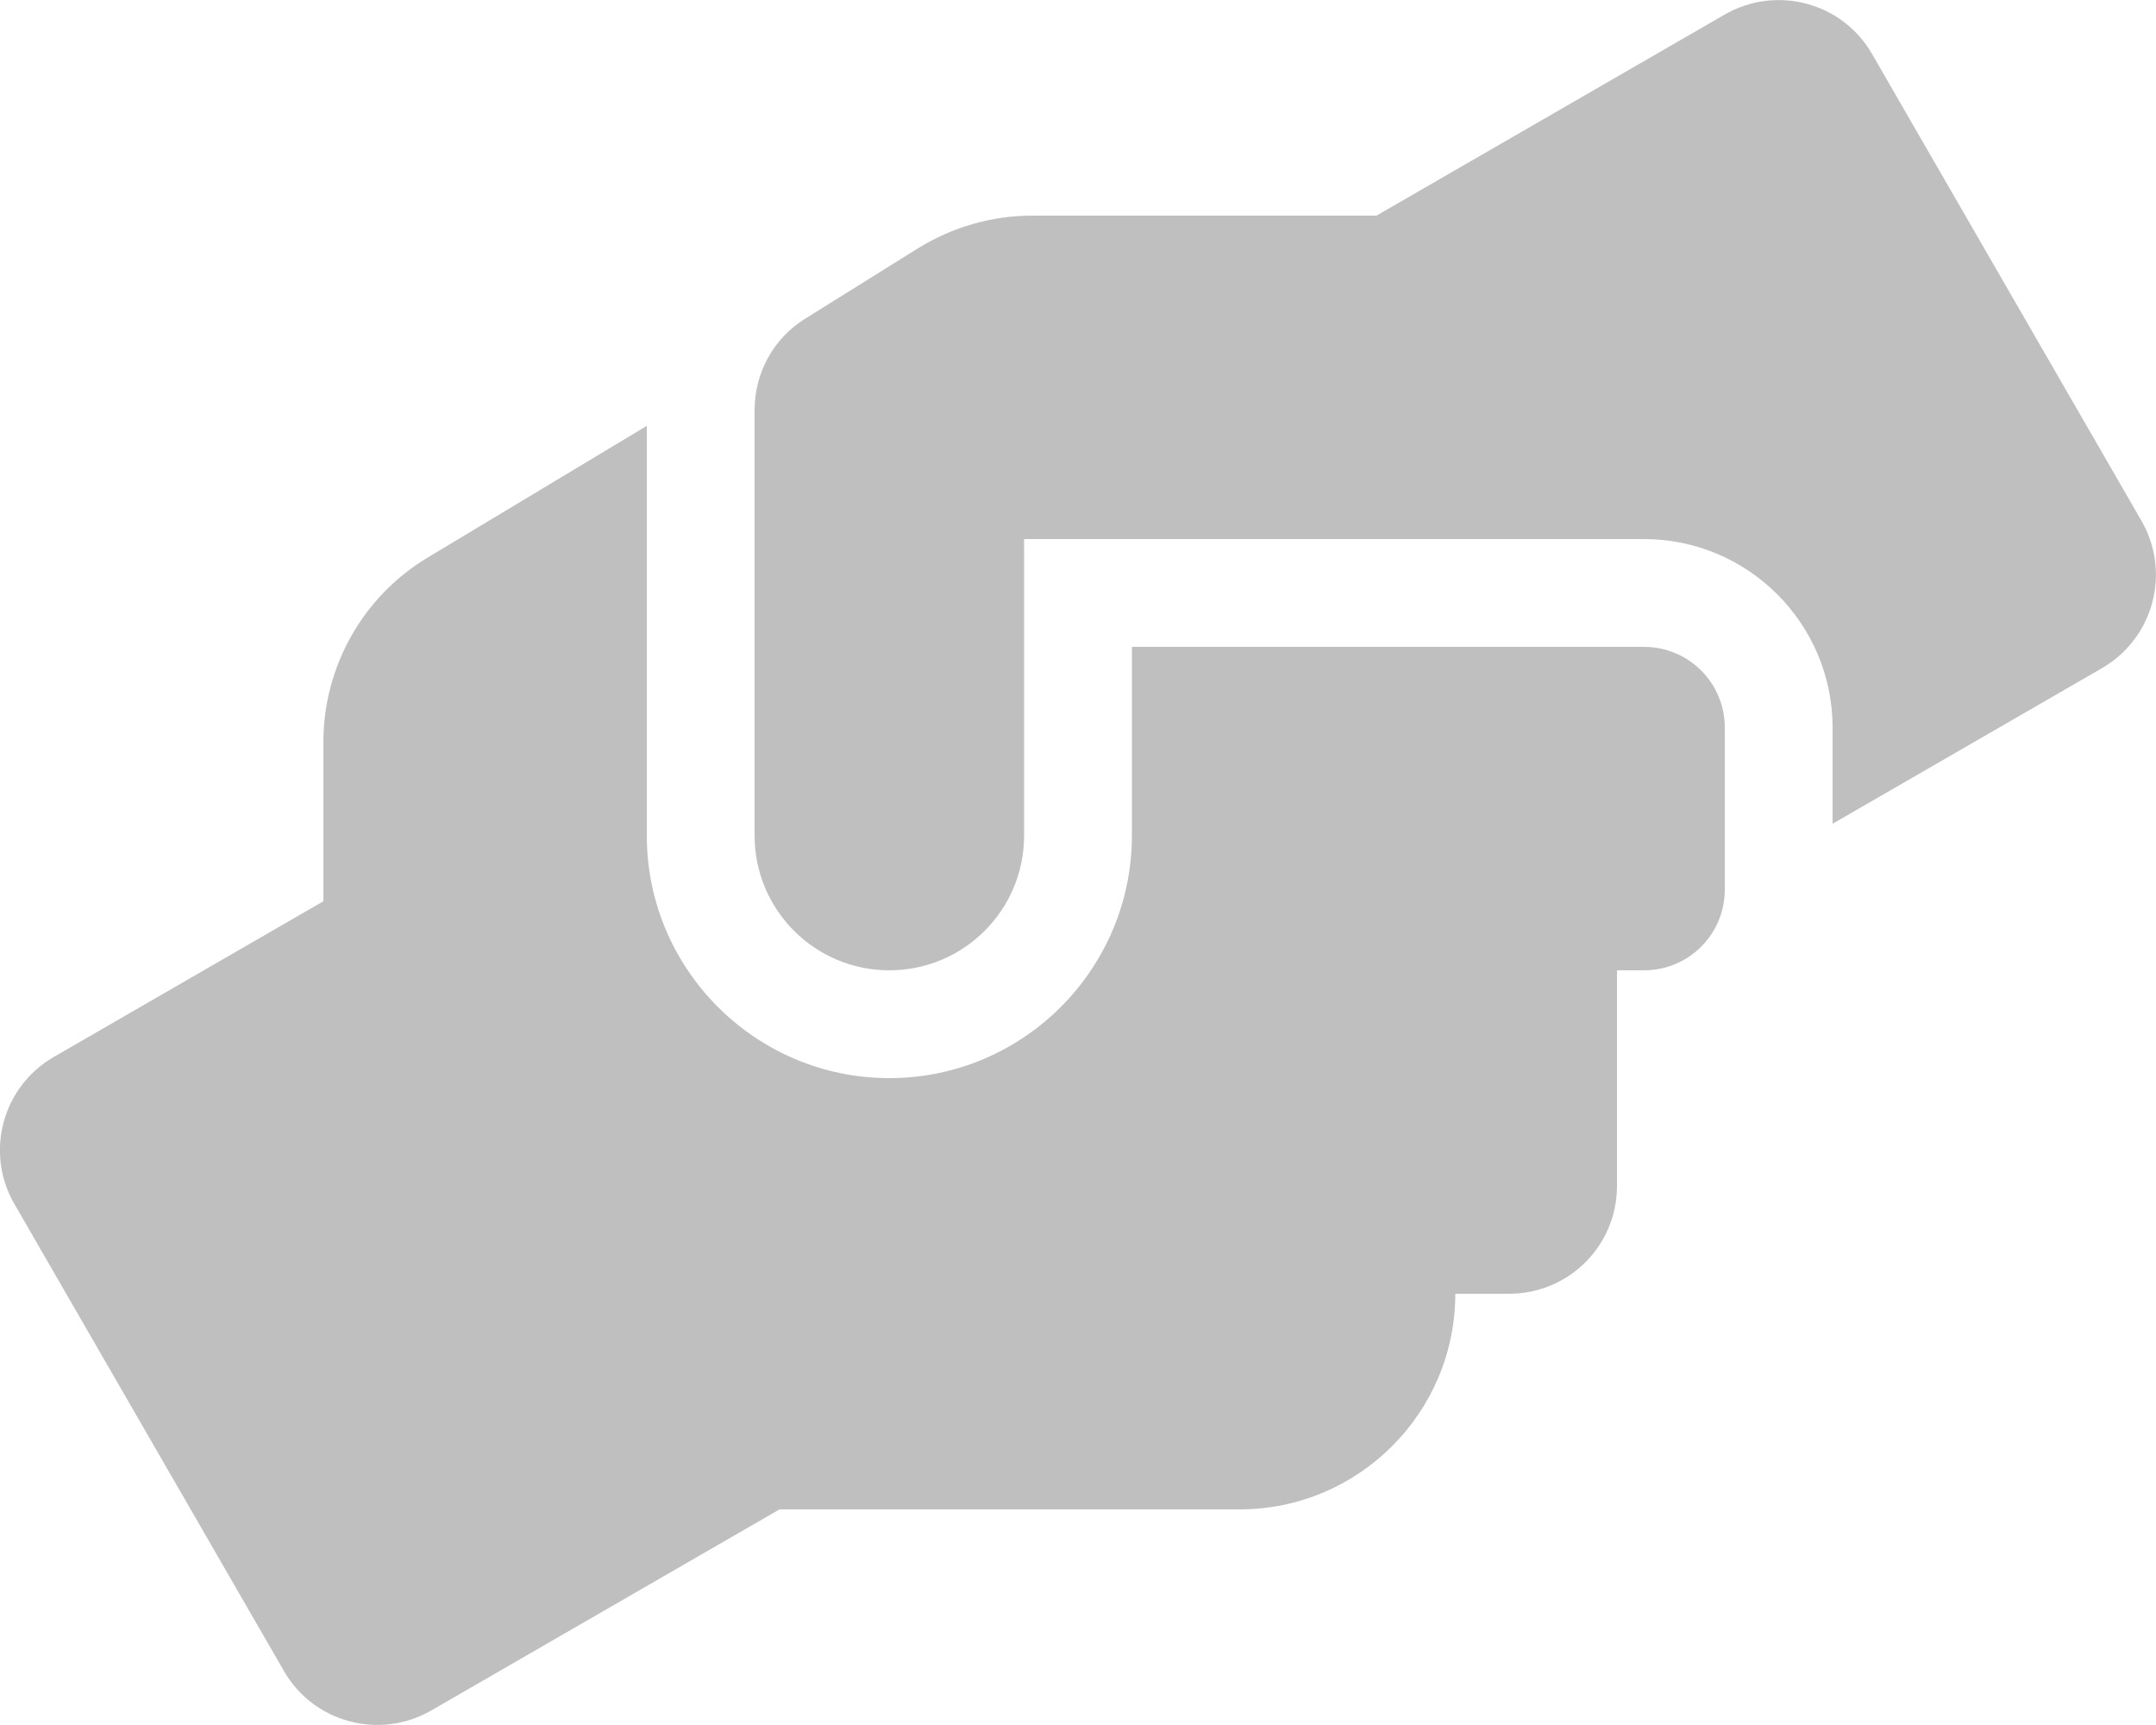
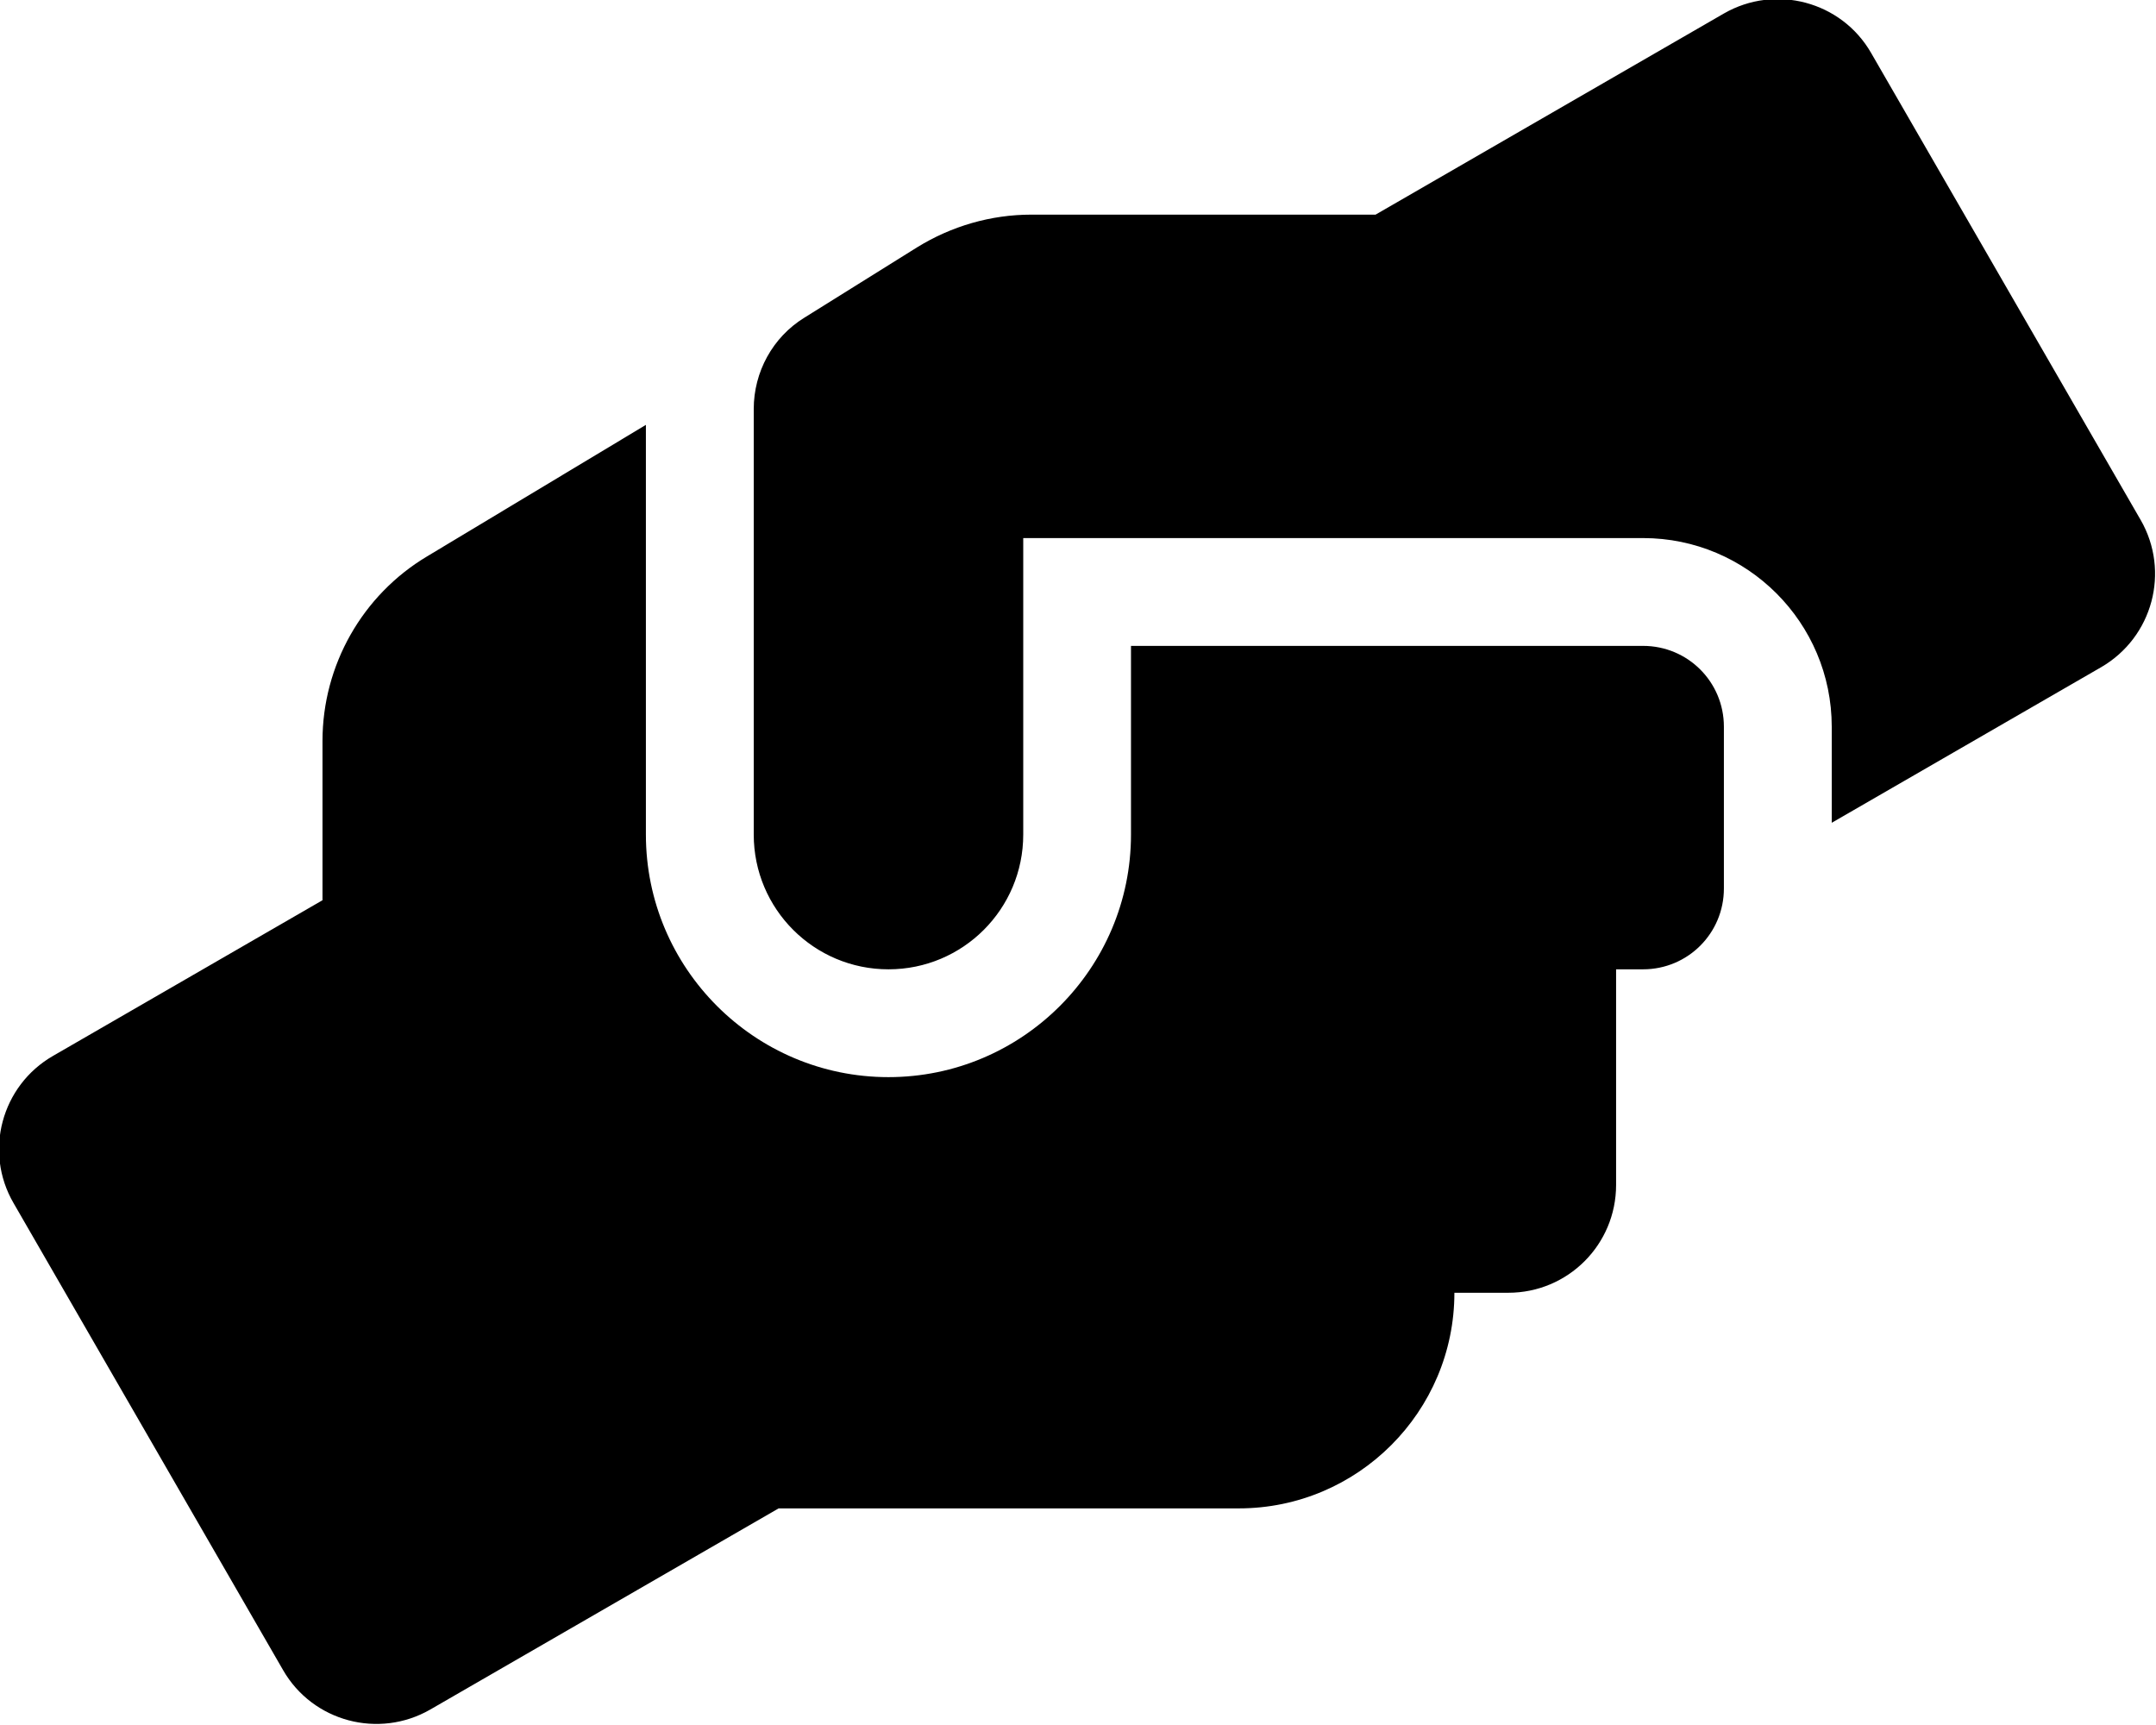
- <svg xmlns="http://www.w3.org/2000/svg" aria-hidden="true" focusable="false" data-prefix="fas" data-icon="hands-helping" class="svg-inline--fa fa-hands-helping fa-w-20" role="img" viewBox="0 0 640 512" version="1.1" id="svg4">
+ <svg xmlns="http://www.w3.org/2000/svg" aria-hidden="true" focusable="false" data-prefix="fas" data-icon="hands-helping" class="svg-inline--fa fa-hands-helping fa-w-20" role="img" viewBox="0 0 50 39.997" version="1.1" id="svg4" width="50" height="39.997">
  <defs id="defs8" />
-   <path fill="currentColor" d="M488 192H336v56c0 39.7-32.3 72-72 72s-72-32.3-72-72V126.4l-64.9 39C107.8 176.9 96 197.8 96 220.2v47.3l-80 46.2C.7 322.5-4.6 342.1 4.3 357.4l80 138.6c8.8 15.3 28.4 20.5 43.7 11.7L231.4 448H368c35.3 0 64-28.7 64-64h16c17.7 0 32-14.3 32-32v-64h8c13.3 0 24-10.7 24-24v-48c0-13.3-10.7-24-24-24zm147.7-37.4L555.7 16C546.9.7 527.3-4.5 512 4.3L408.6 64H306.4c-12 0-23.7 3.4-33.9 9.7L239 94.6c-9.4 5.8-15 16.1-15 27.1V248c0 22.1 17.9 40 40 40s40-17.9 40-40v-88h184c30.9 0 56 25.1 56 56v28.5l80-46.2c15.3-8.9 20.5-28.4 11.7-43.7z" id="path2" style="fill:#bfbfbf" />
+   <path d="M 38.104,14.977 H 26.229 v 4.375 c 0,3.102 -2.523,5.625 -5.625,5.625 -3.102,0 -5.625,-2.523 -5.625,-5.625 V 9.852 l -5.07,3.047 c -1.508,0.898 -2.43,2.531 -2.43,4.281 v 3.695 L 1.229,24.485 c -1.195,0.688 -1.609,2.219 -0.914,3.414 l 6.25,10.828 c 0.687,1.195 2.219,1.602 3.414,0.914 l 8.078,-4.664 h 10.672 c 2.758,0 5,-2.242 5,-5 h 1.25 c 1.383,0 2.5,-1.117 2.5,-2.5 v -5 h 0.625 c 1.039,0 1.875,-0.836 1.875,-1.875 V 16.852 c 0,-1.039 -0.836,-1.875 -1.875,-1.875 z M 49.643,12.055 43.393,1.227 C 42.705,0.032 41.174,-0.374 39.979,0.313 l -8.078,4.664 h -7.984 c -0.937,0 -1.852,0.266 -2.648,0.758 l -2.617,1.633 c -0.734,0.453 -1.172,1.258 -1.172,2.117 v 9.867 c 0,1.727 1.398,3.125 3.125,3.125 1.727,0 3.125,-1.398 3.125,-3.125 v -6.875 h 14.375 c 2.414,0 4.375,1.961 4.375,4.375 v 2.227 l 6.25,-3.609 c 1.195,-0.695 1.602,-2.219 0.914,-3.414 z" id="path2" style="fill:#000000;stroke-width:0.078" />
</svg>
